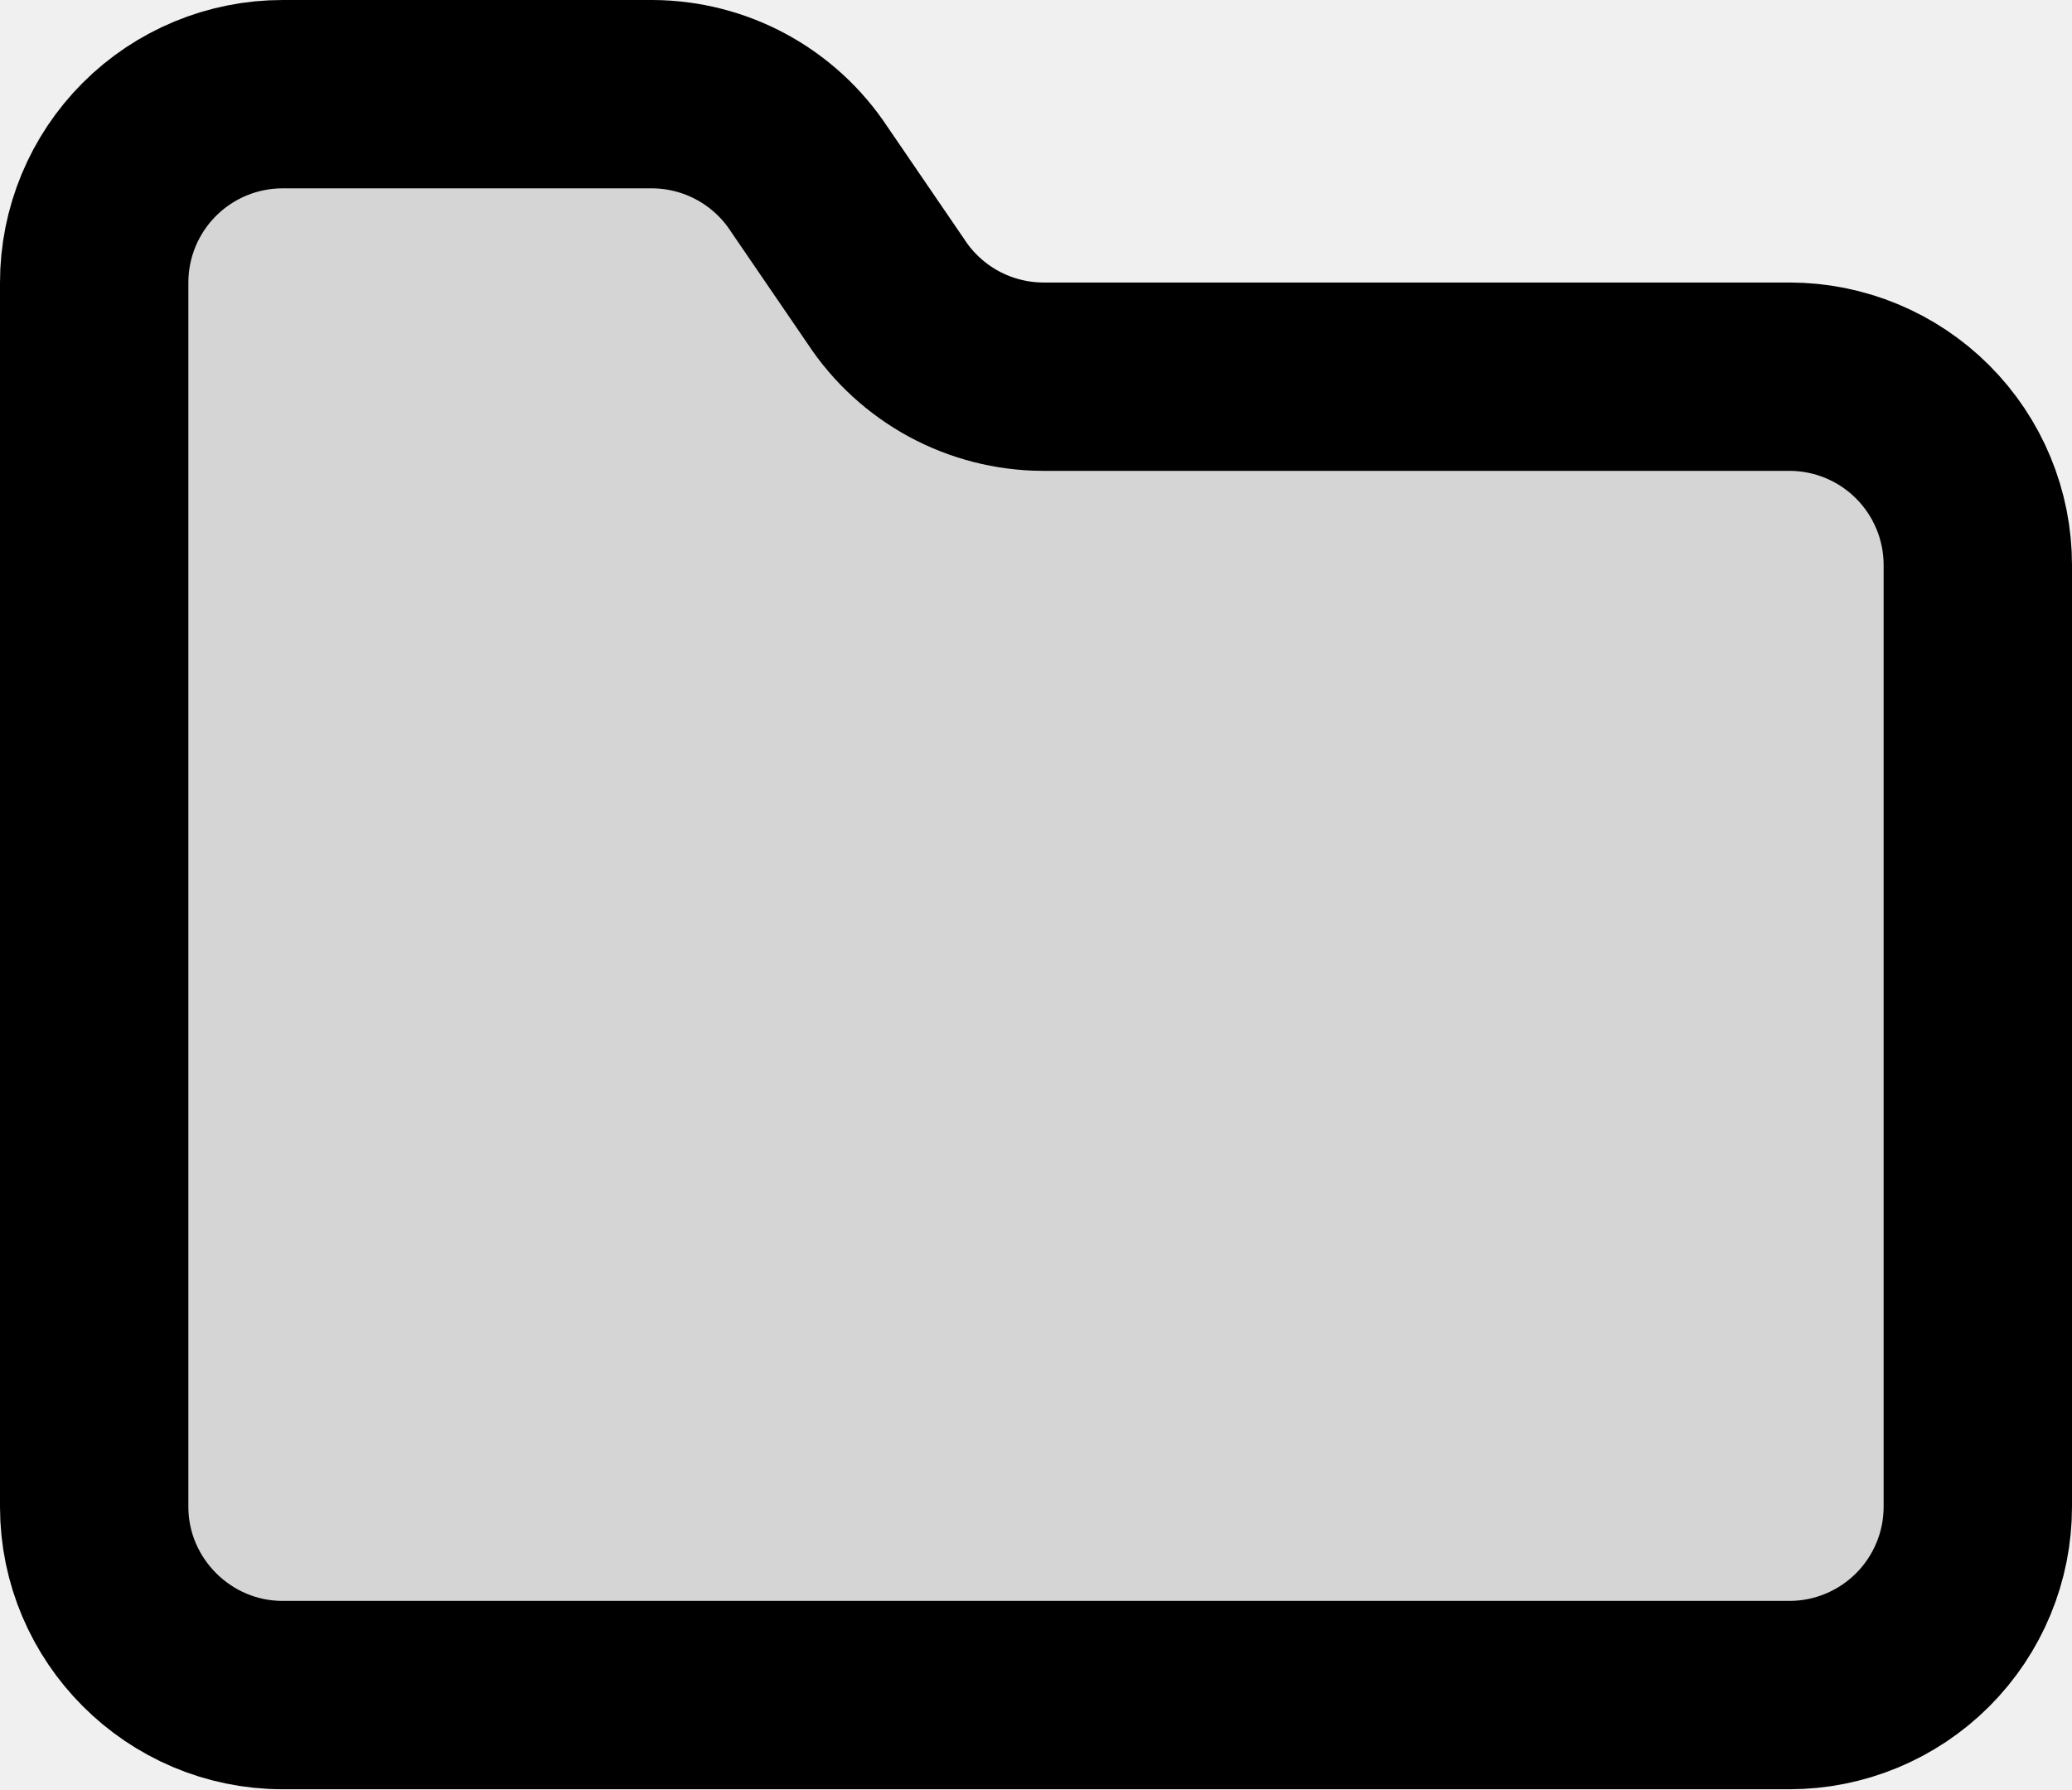
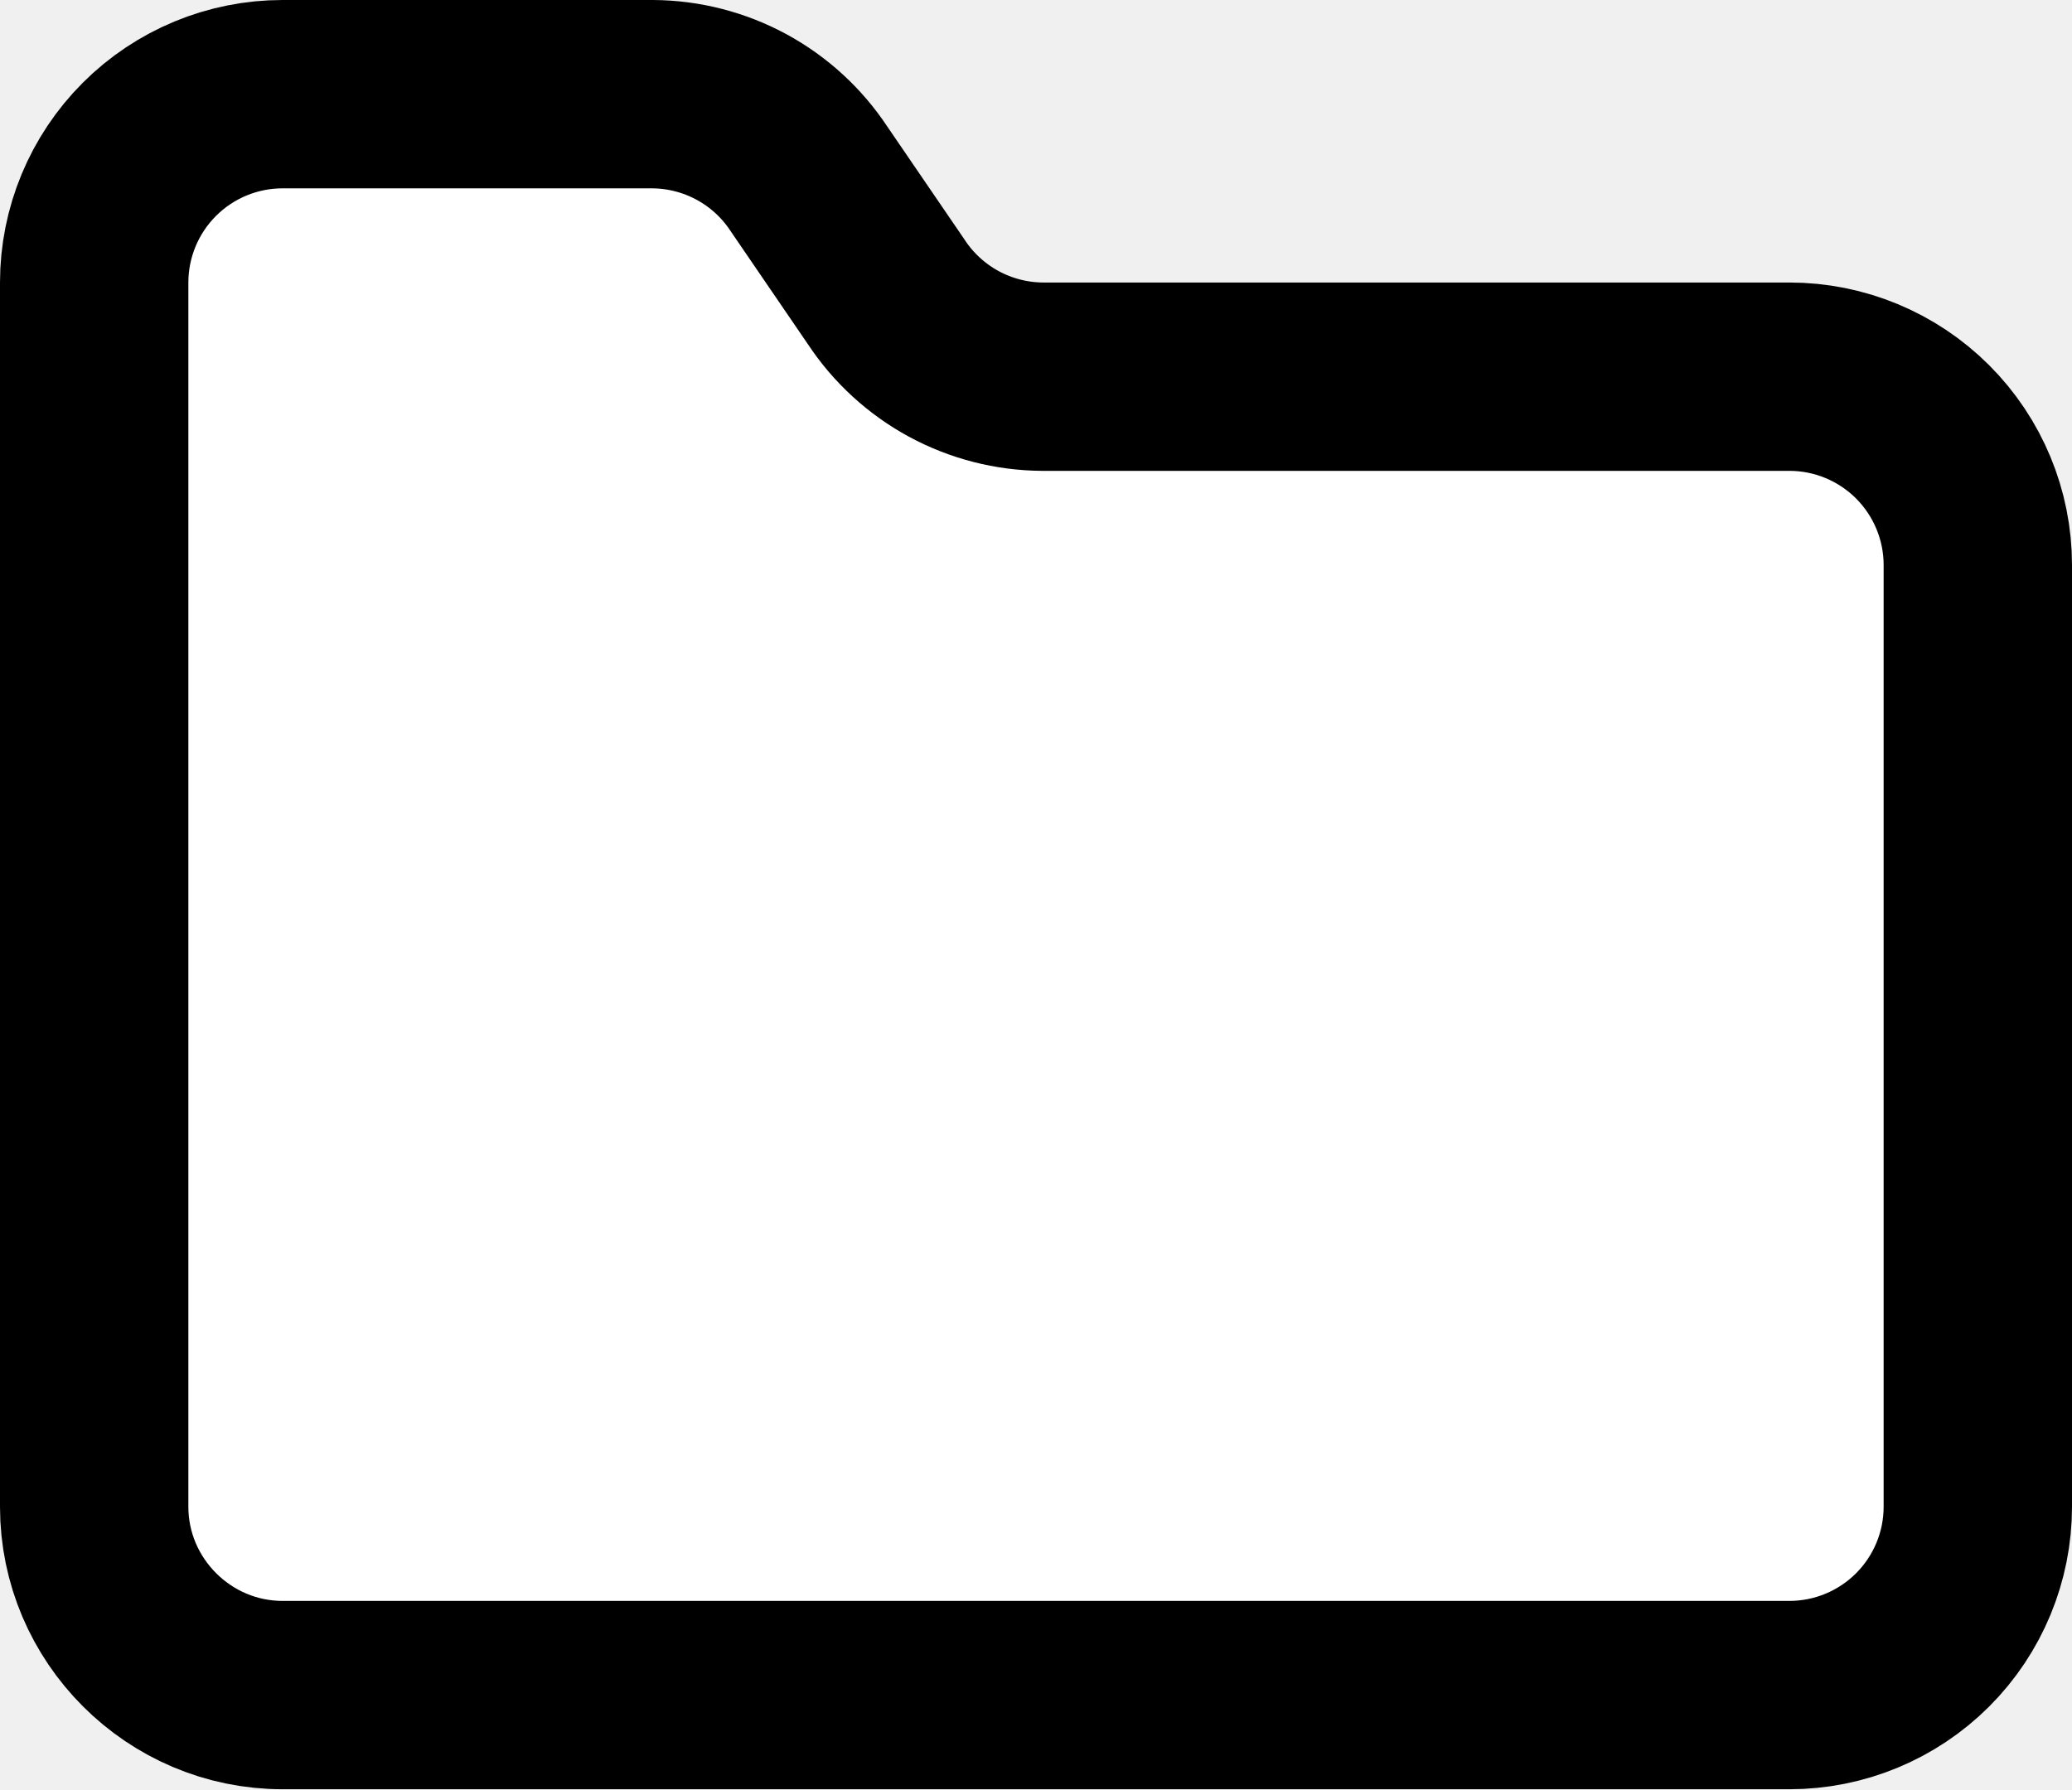
<svg xmlns="http://www.w3.org/2000/svg" width="22" height="19" viewBox="0 0 22 19" fill="none">
-   <path d="M3 18H19C19.53 18 20.039 17.789 20.414 17.414C20.789 17.039 21 16.53 21 16V6C21 5.47 20.789 4.961 20.414 4.586C20.039 4.211 19.53 4 19 4H11.07C10.741 3.998 10.417 3.915 10.127 3.758C9.838 3.601 9.591 3.375 9.41 3.1L8.59 1.9C8.409 1.625 8.162 1.399 7.873 1.242C7.583 1.085 7.259 1.002 6.93 1H3C2.47 1 1.961 1.211 1.586 1.586C1.211 1.961 1 2.47 1 3V16C1 17.1 1.9 18 3 18Z" fill="#D5D5D5" stroke="black" stroke-width="2" stroke-linecap="round" stroke-linejoin="round" />
+   <path d="M3 18H19C19.53 18 20.039 17.789 20.414 17.414C20.789 17.039 21 16.53 21 16V6C21 5.47 20.789 4.961 20.414 4.586C20.039 4.211 19.53 4 19 4H11.07C10.741 3.998 10.417 3.915 10.127 3.758C9.838 3.601 9.591 3.375 9.41 3.1L8.59 1.9C8.409 1.625 8.162 1.399 7.873 1.242C7.583 1.085 7.259 1.002 6.93 1H3C2.47 1 1.961 1.211 1.586 1.586C1.211 1.961 1 2.47 1 3V16C1 17.1 1.9 18 3 18Z" fill="#ffffff" stroke="black" stroke-width="2" stroke-linecap="round" stroke-linejoin="round" />
</svg>
